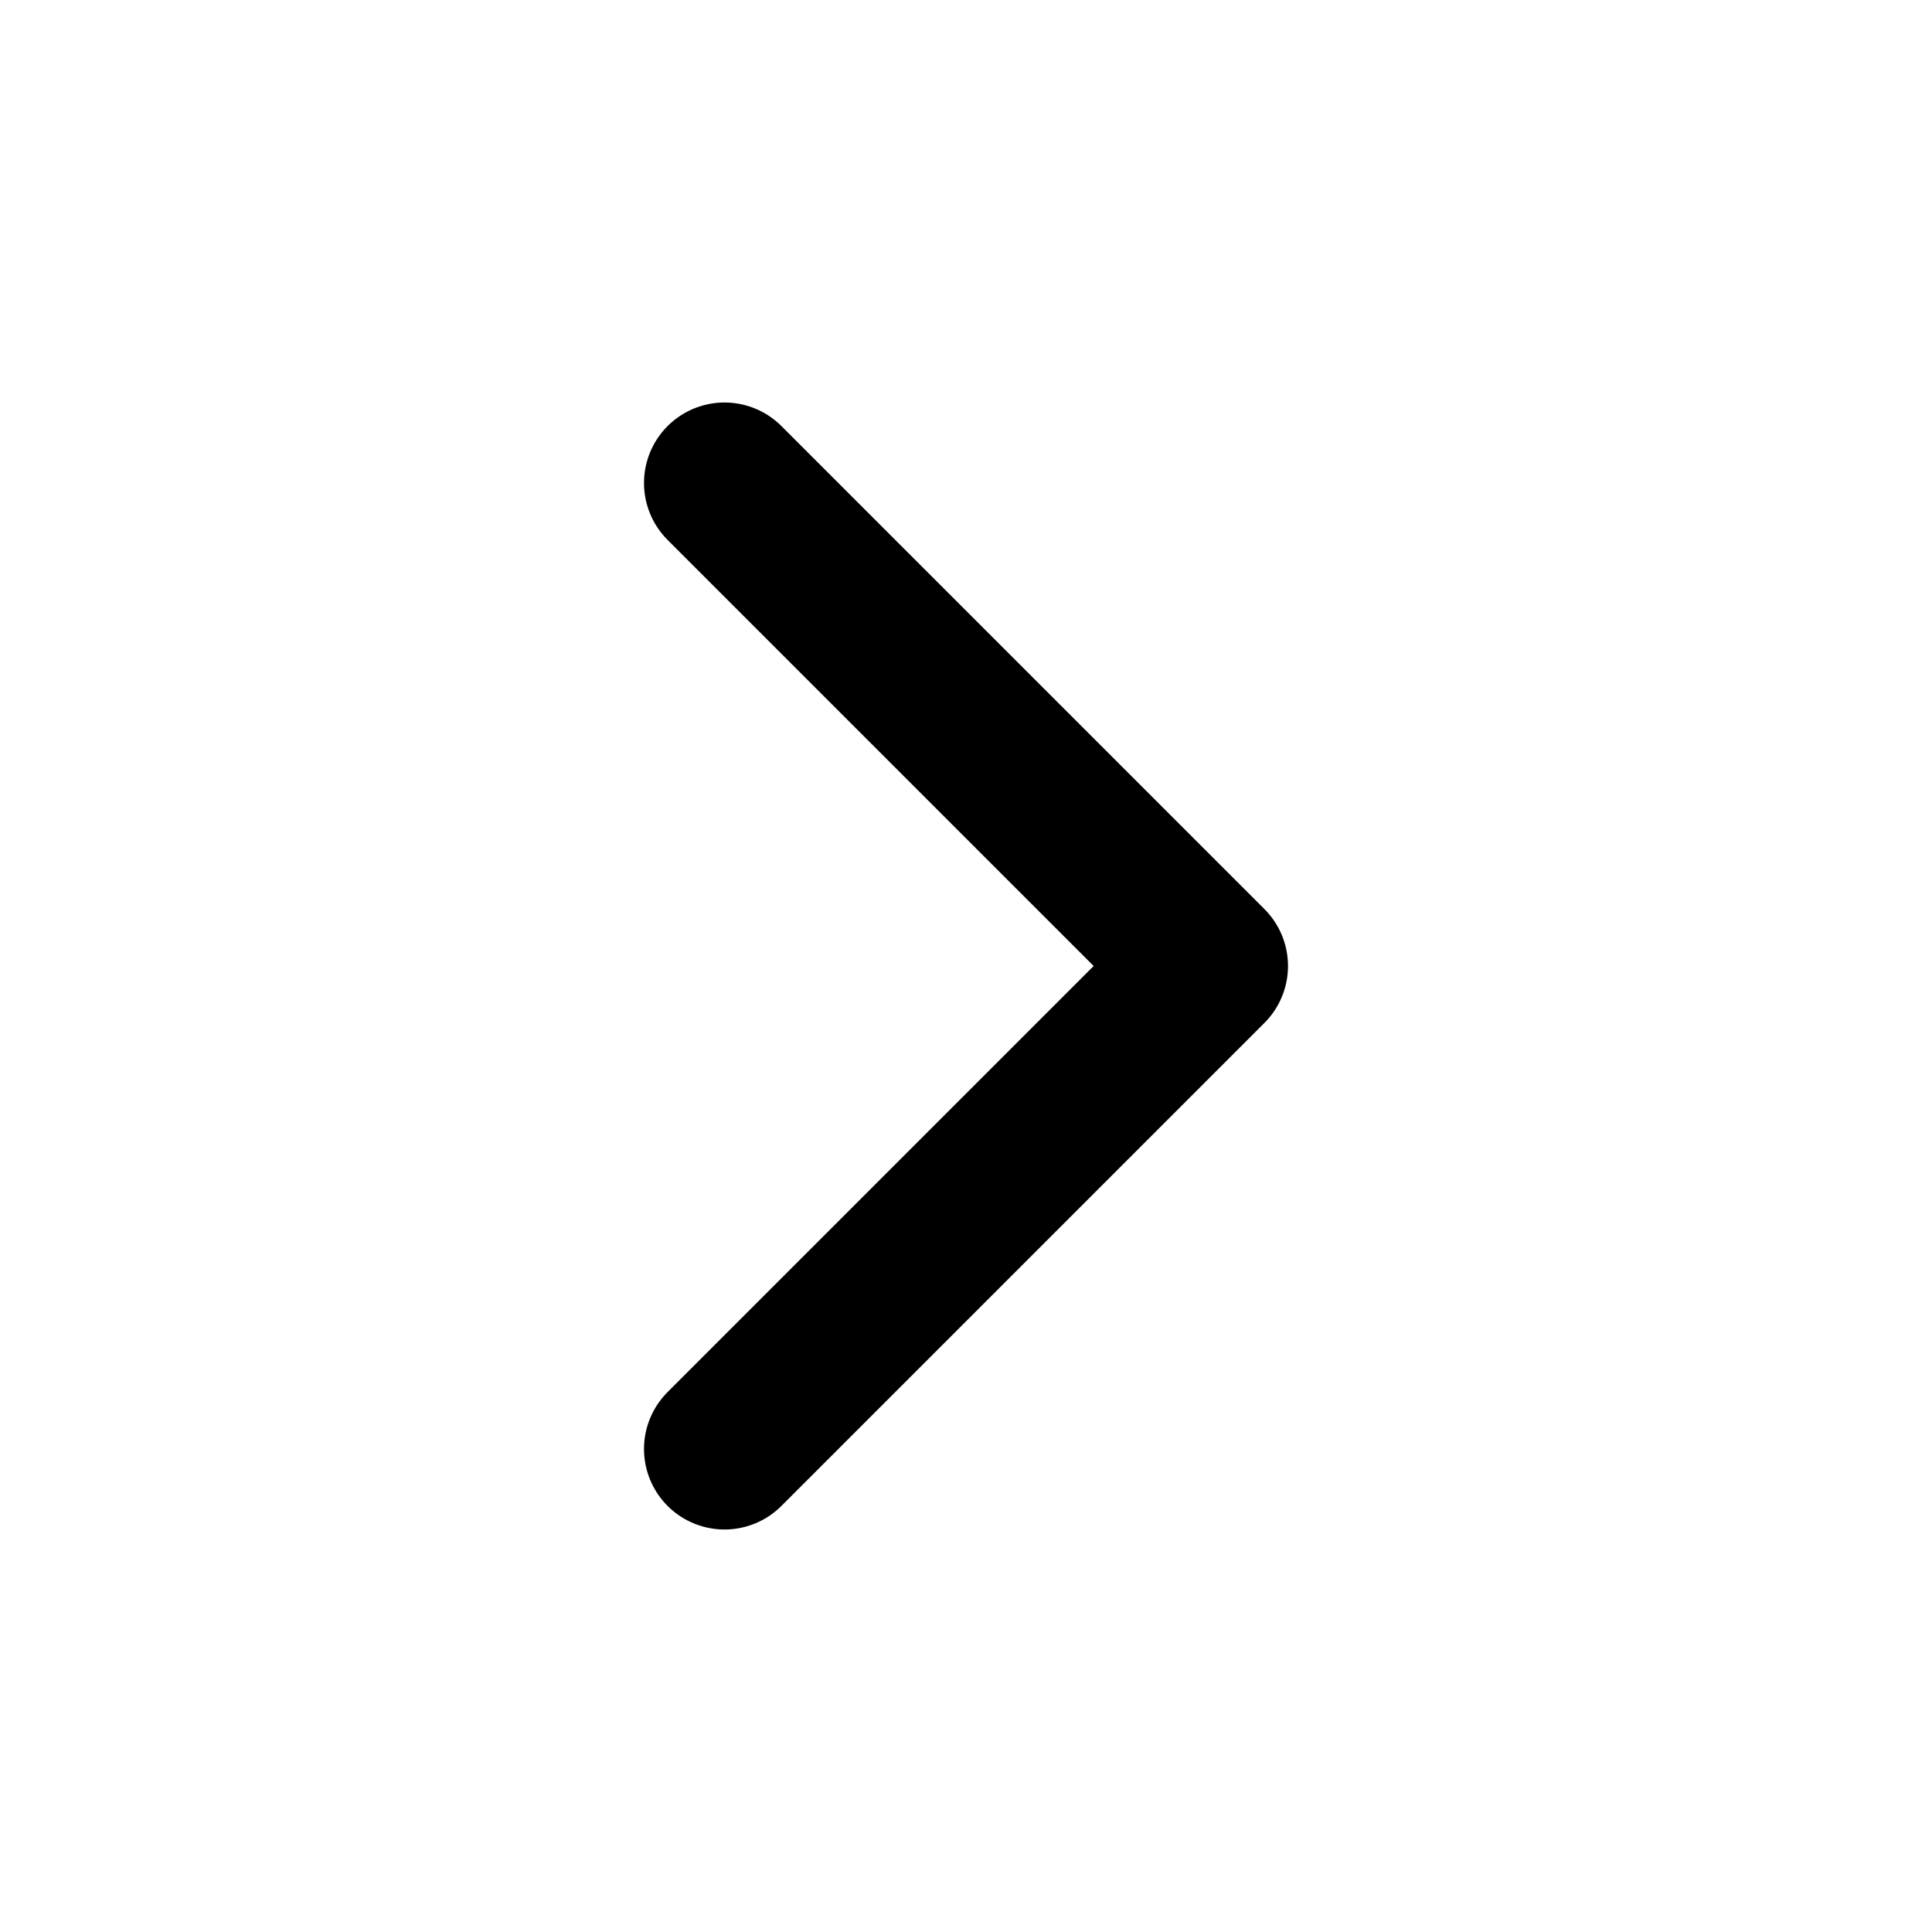
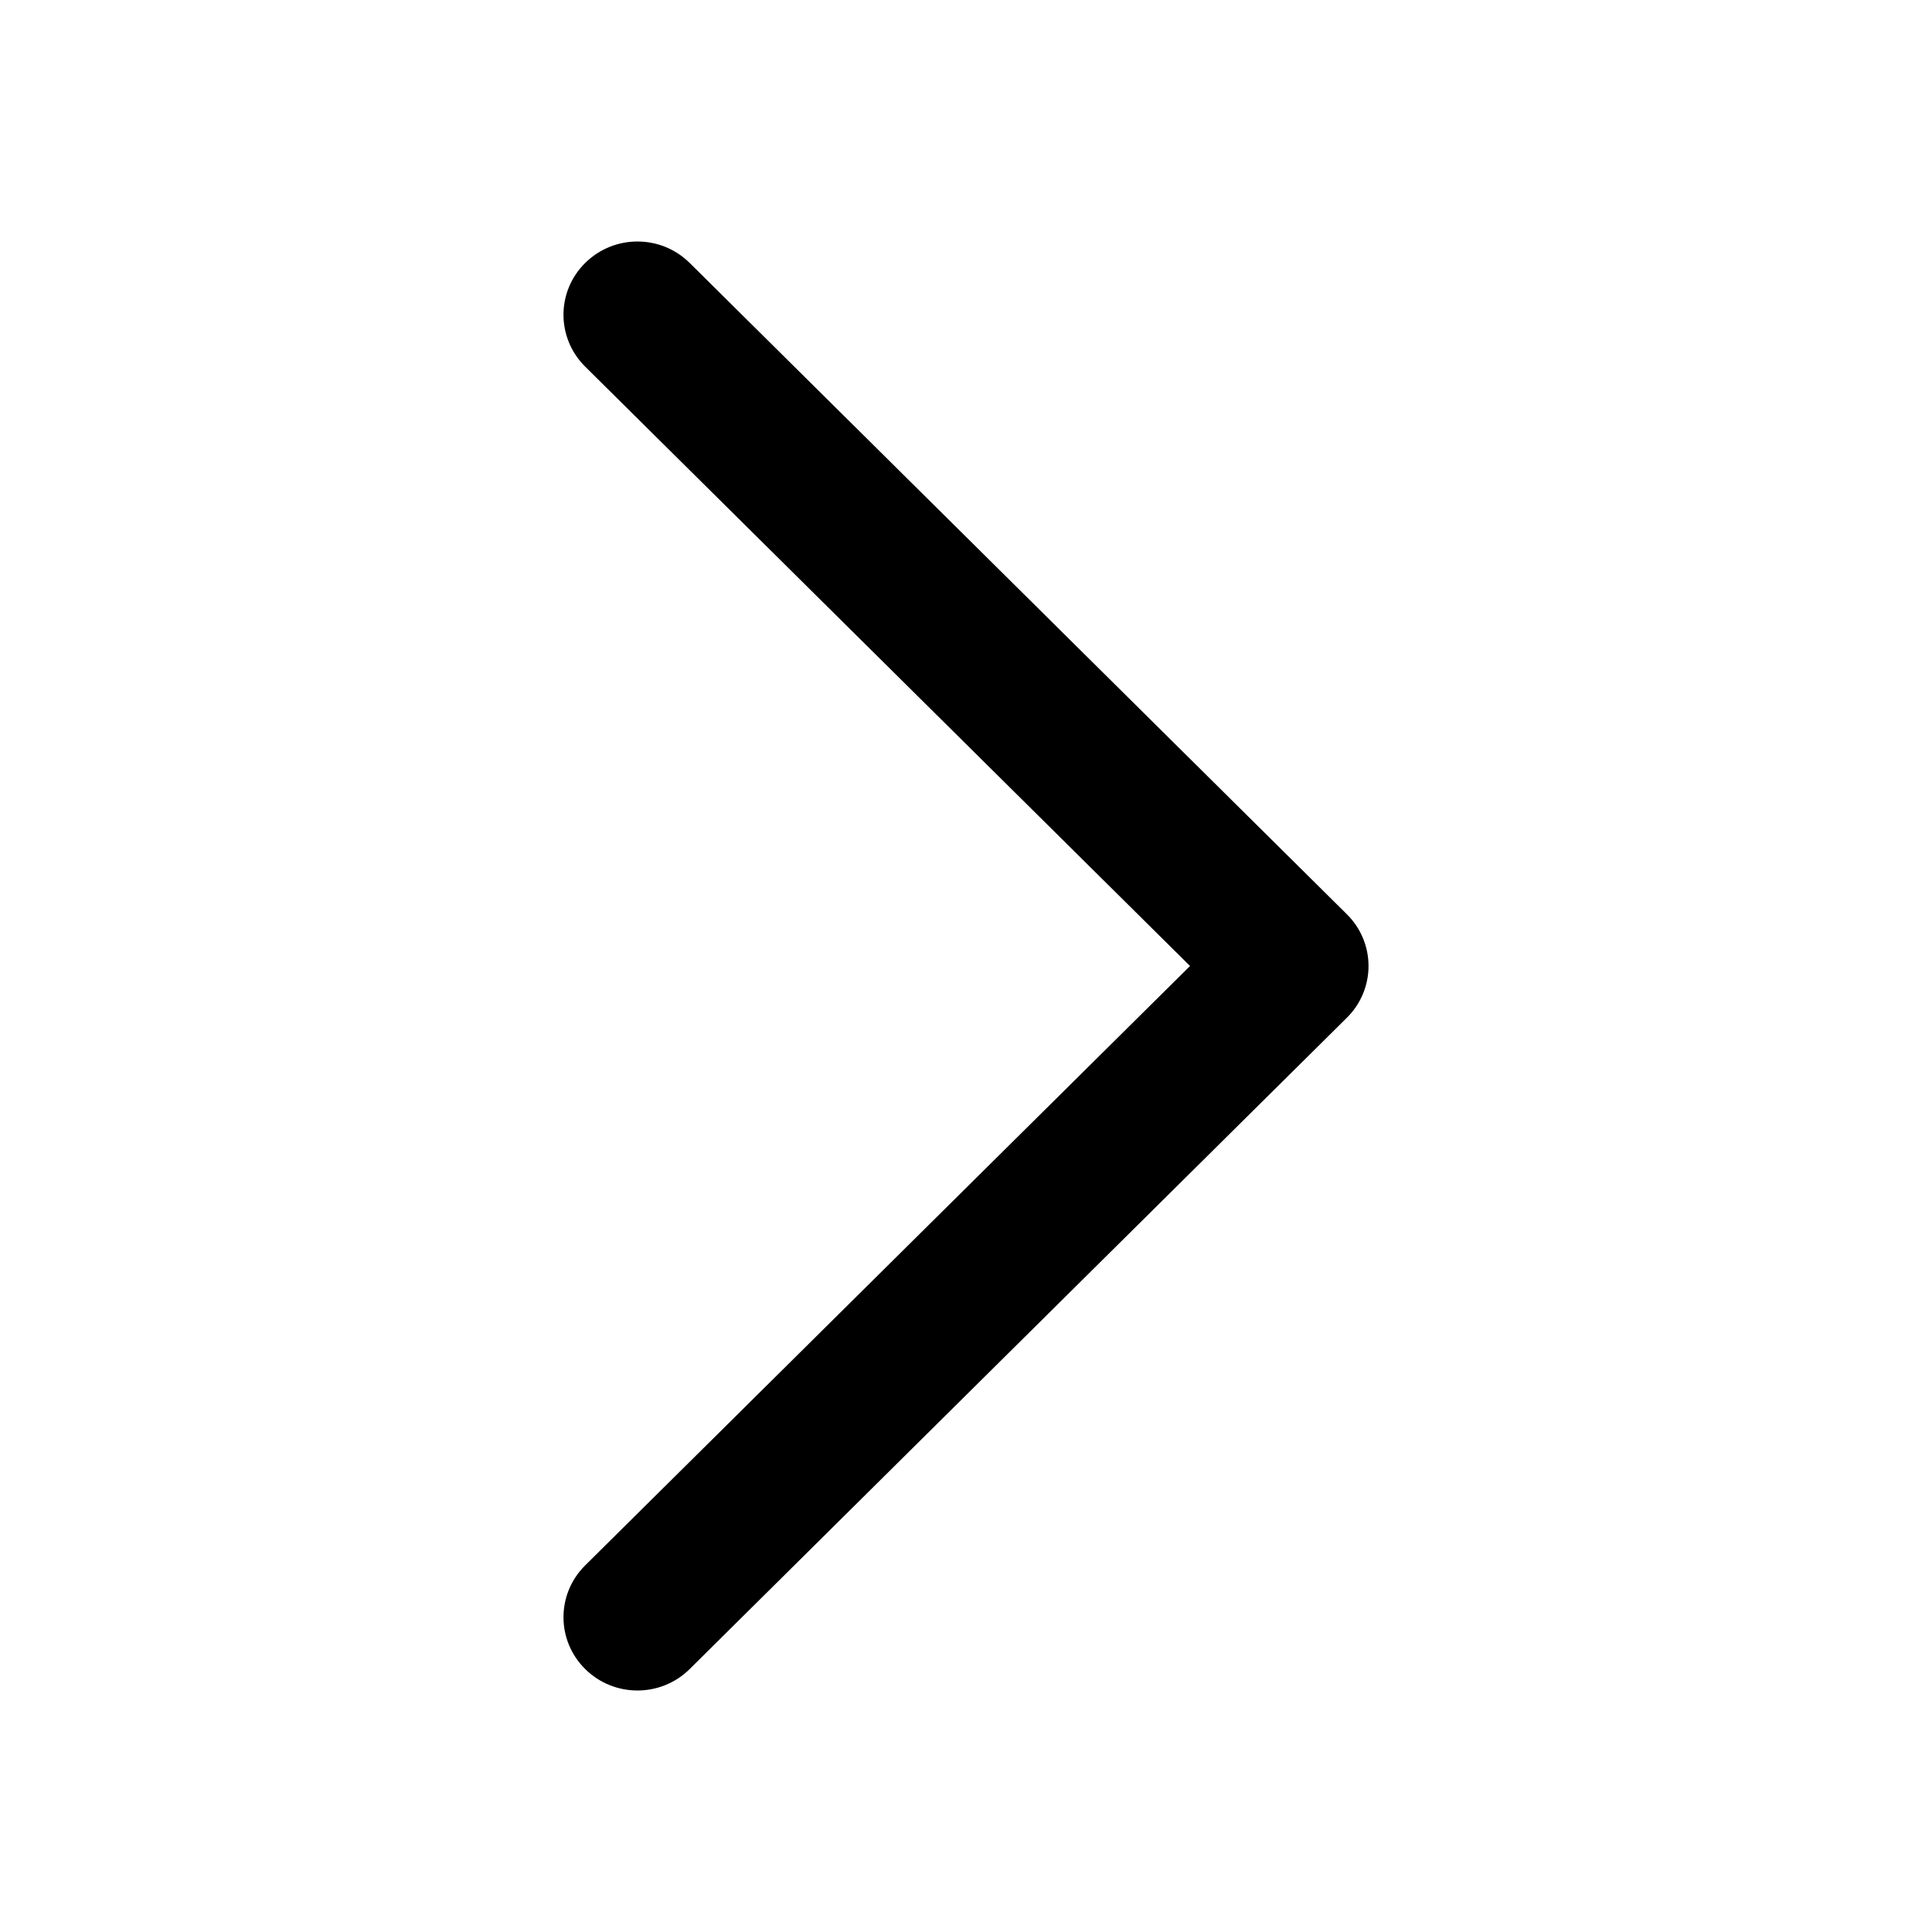
- <svg xmlns="http://www.w3.org/2000/svg" width="24" height="24" viewBox="0 0 24 24" fill="none">
-   <path d="M9 18L15 12L9 6" stroke="black" stroke-width="2" stroke-linecap="round" stroke-linejoin="round" />
+ <svg xmlns="http://www.w3.org/2000/svg" preserveAspectRatio="none" width="100%" height="100%" overflow="visible" style="display: block;" viewBox="0 0 24 24" fill="none">
+   <path d="M7.269 3.267C6.91 3.622 6.91 4.198 7.269 4.554L14.783 12L7.269 19.446C6.91 19.802 6.91 20.378 7.269 20.733C7.628 21.089 8.209 21.089 8.568 20.733L16.731 12.643C17.09 12.288 17.09 11.712 16.731 11.357L8.568 3.267C8.209 2.911 7.628 2.911 7.269 3.267Z" fill="black" />
</svg>
